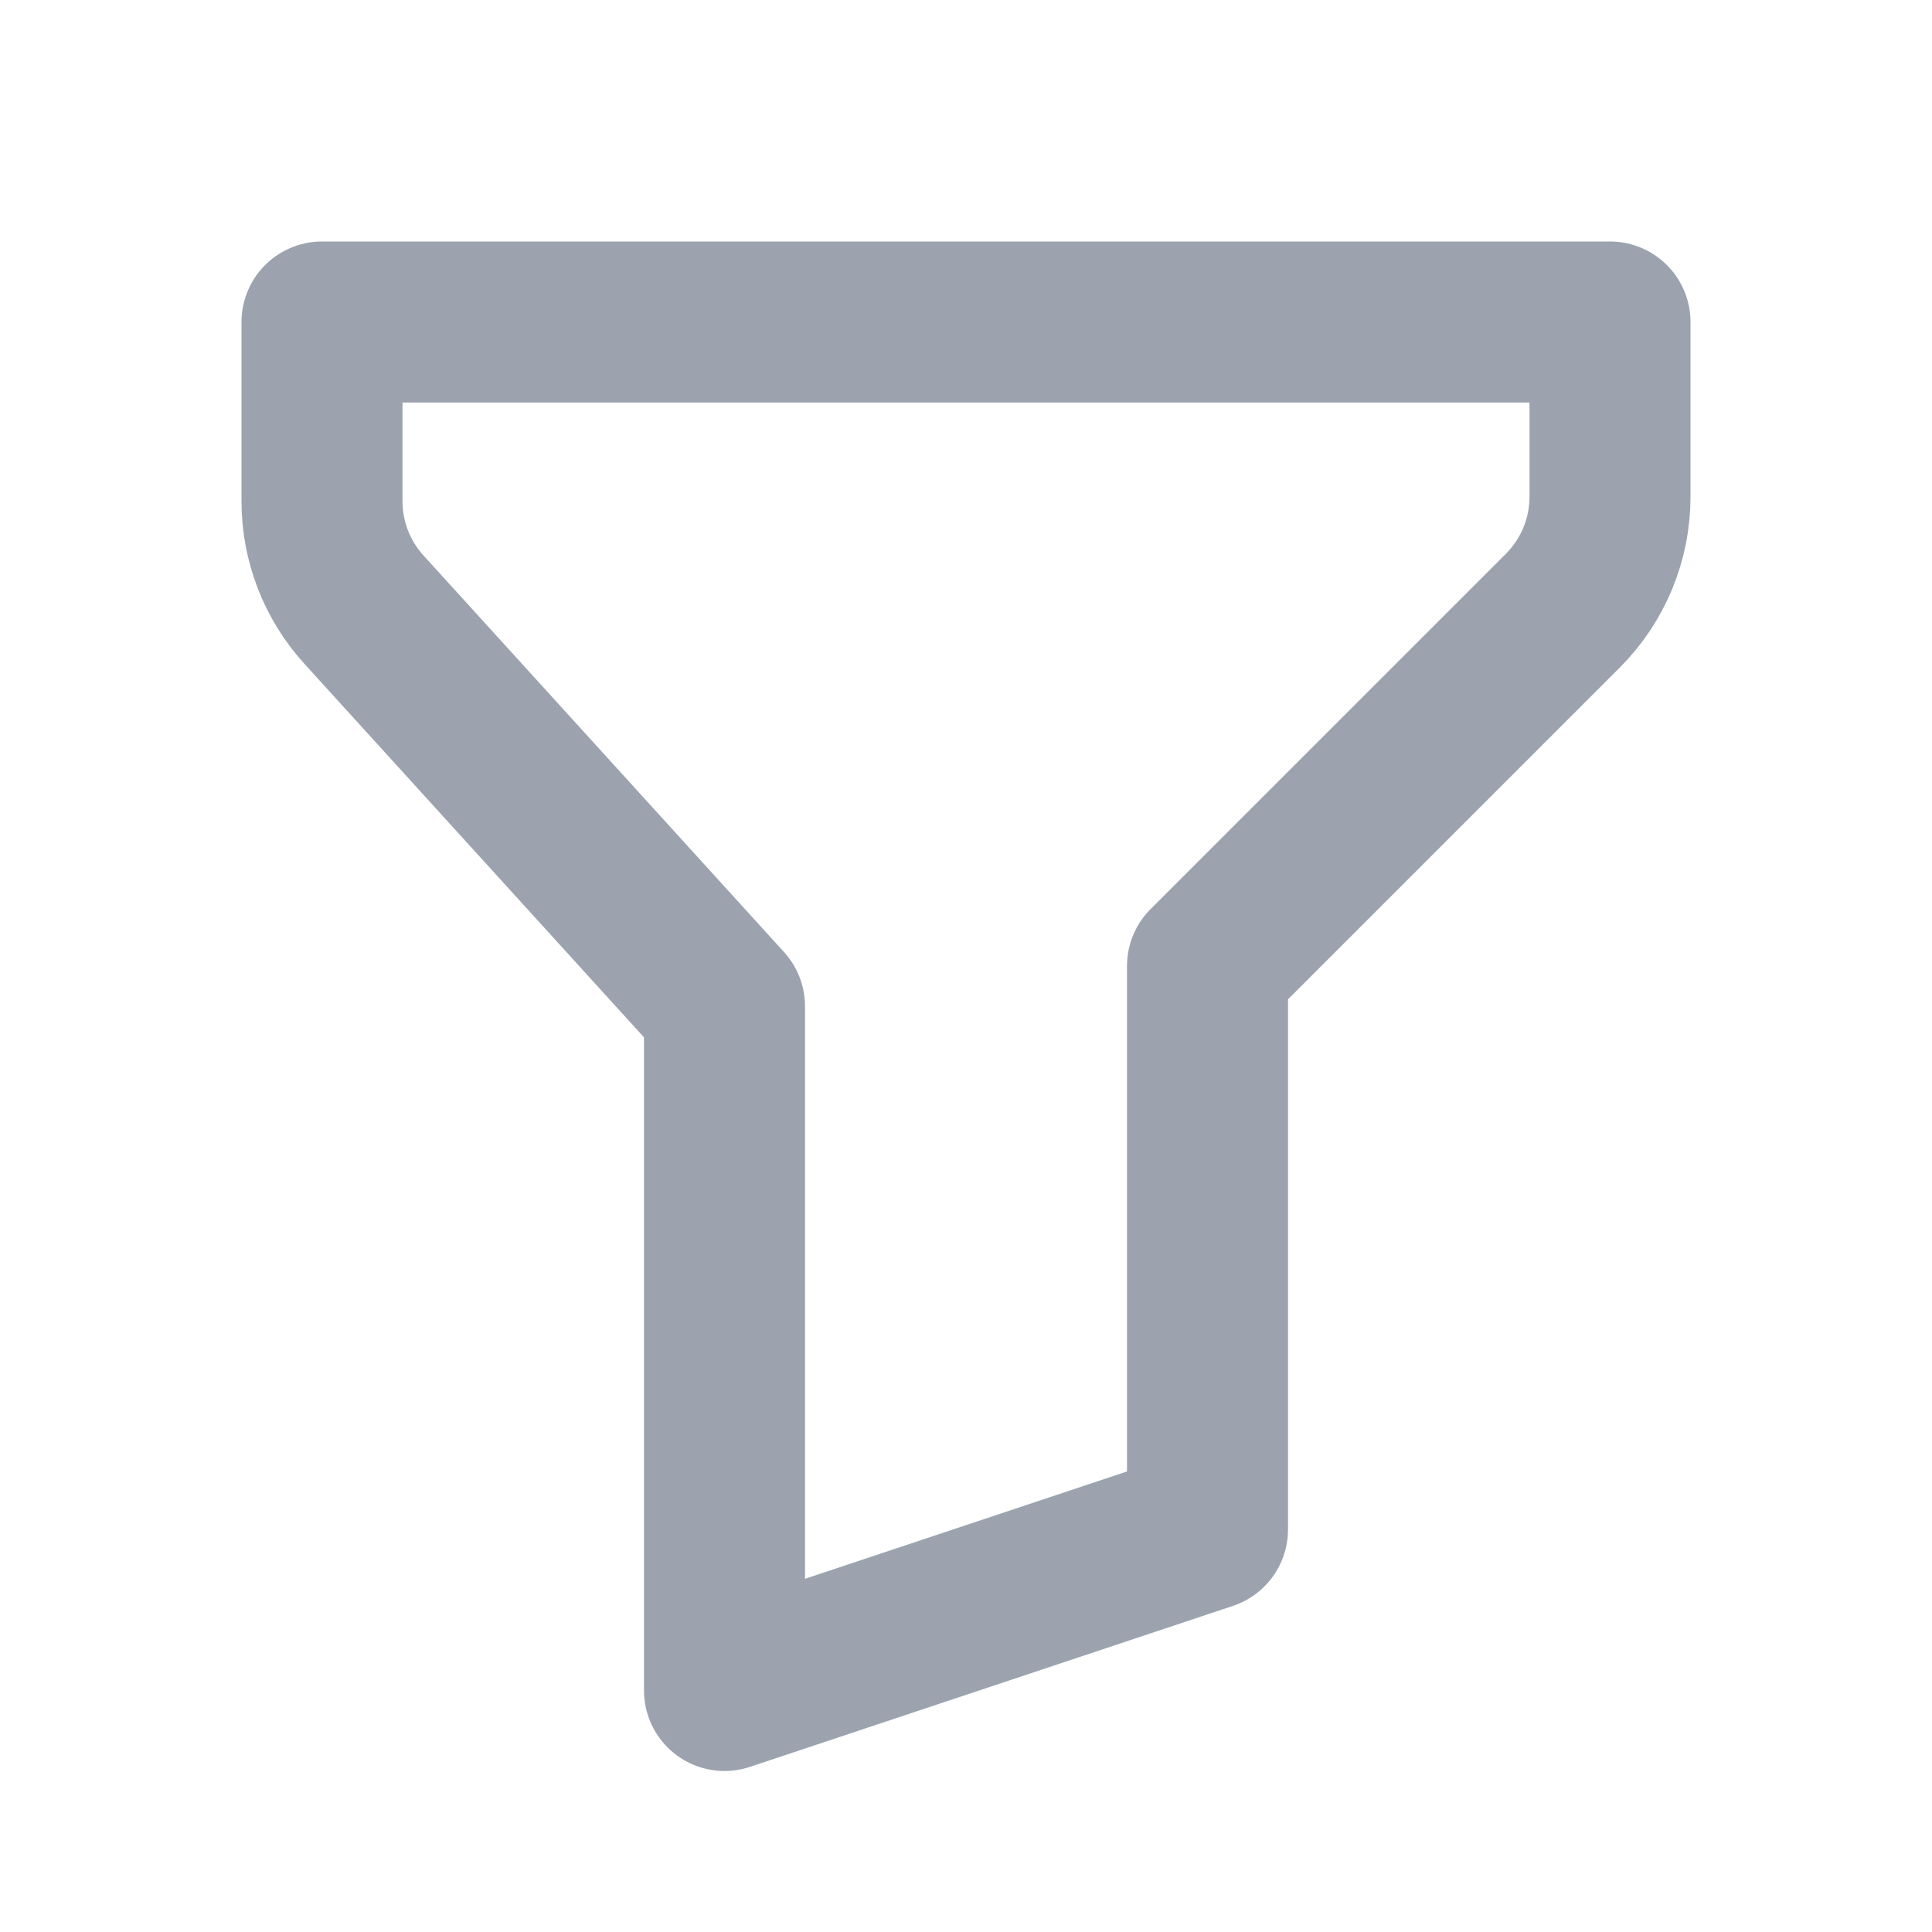
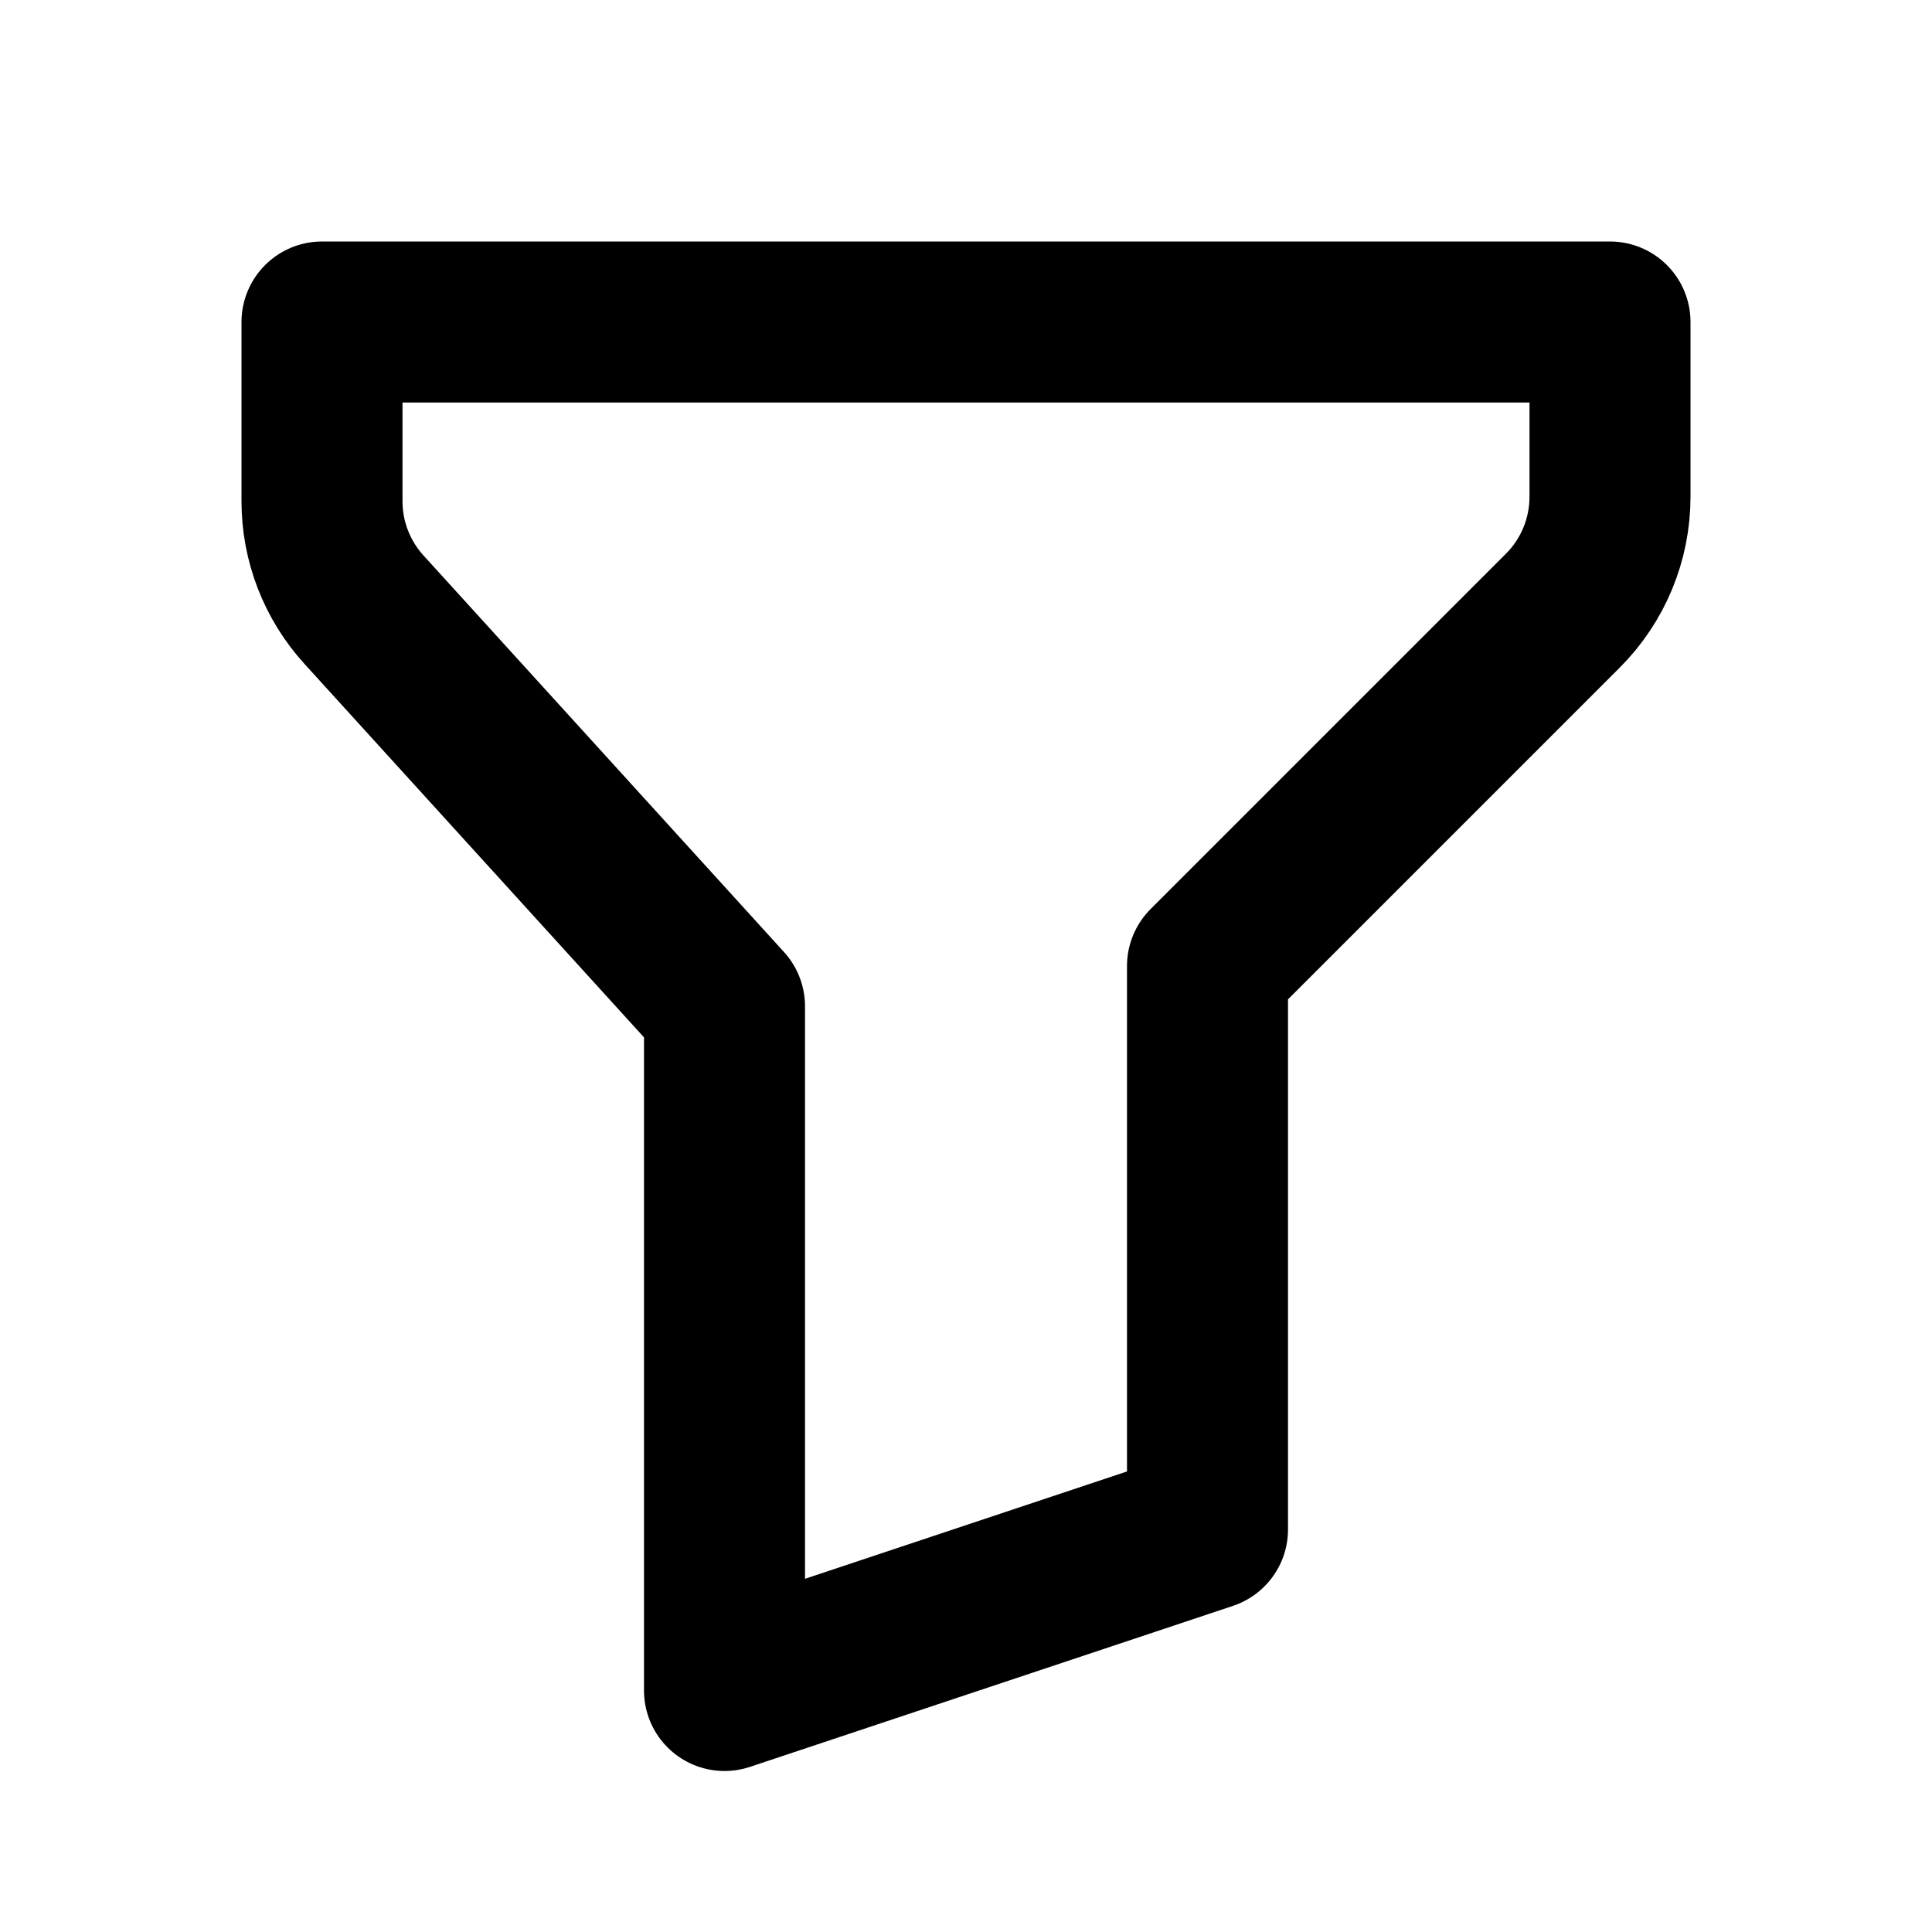
- <svg xmlns="http://www.w3.org/2000/svg" width="24" height="24" viewBox="0 0 24 24" fill="none" stroke="#9ca3af" stroke-width="2" stroke-linecap="round" stroke-linejoin="round" class="icon icon-tabler icons-tabler-outline icon-tabler-filter">
+ <svg xmlns="http://www.w3.org/2000/svg" width="24" height="24" viewBox="0 0 24 24" fill="none" stroke="currentColor" stroke-width="2" stroke-linecap="round" stroke-linejoin="round" class="icon icon-tabler icons-tabler-outline icon-tabler-filter">
  <path stroke="none" d="M0 0h24v24H0z" fill="none" />
  <path d="M4 4h16v2.172a2 2 0 0 1 -.586 1.414l-4.414 4.414v7l-6 2v-8.5l-4.48 -4.928a2 2 0 0 1 -.52 -1.345v-2.227" />
</svg>
